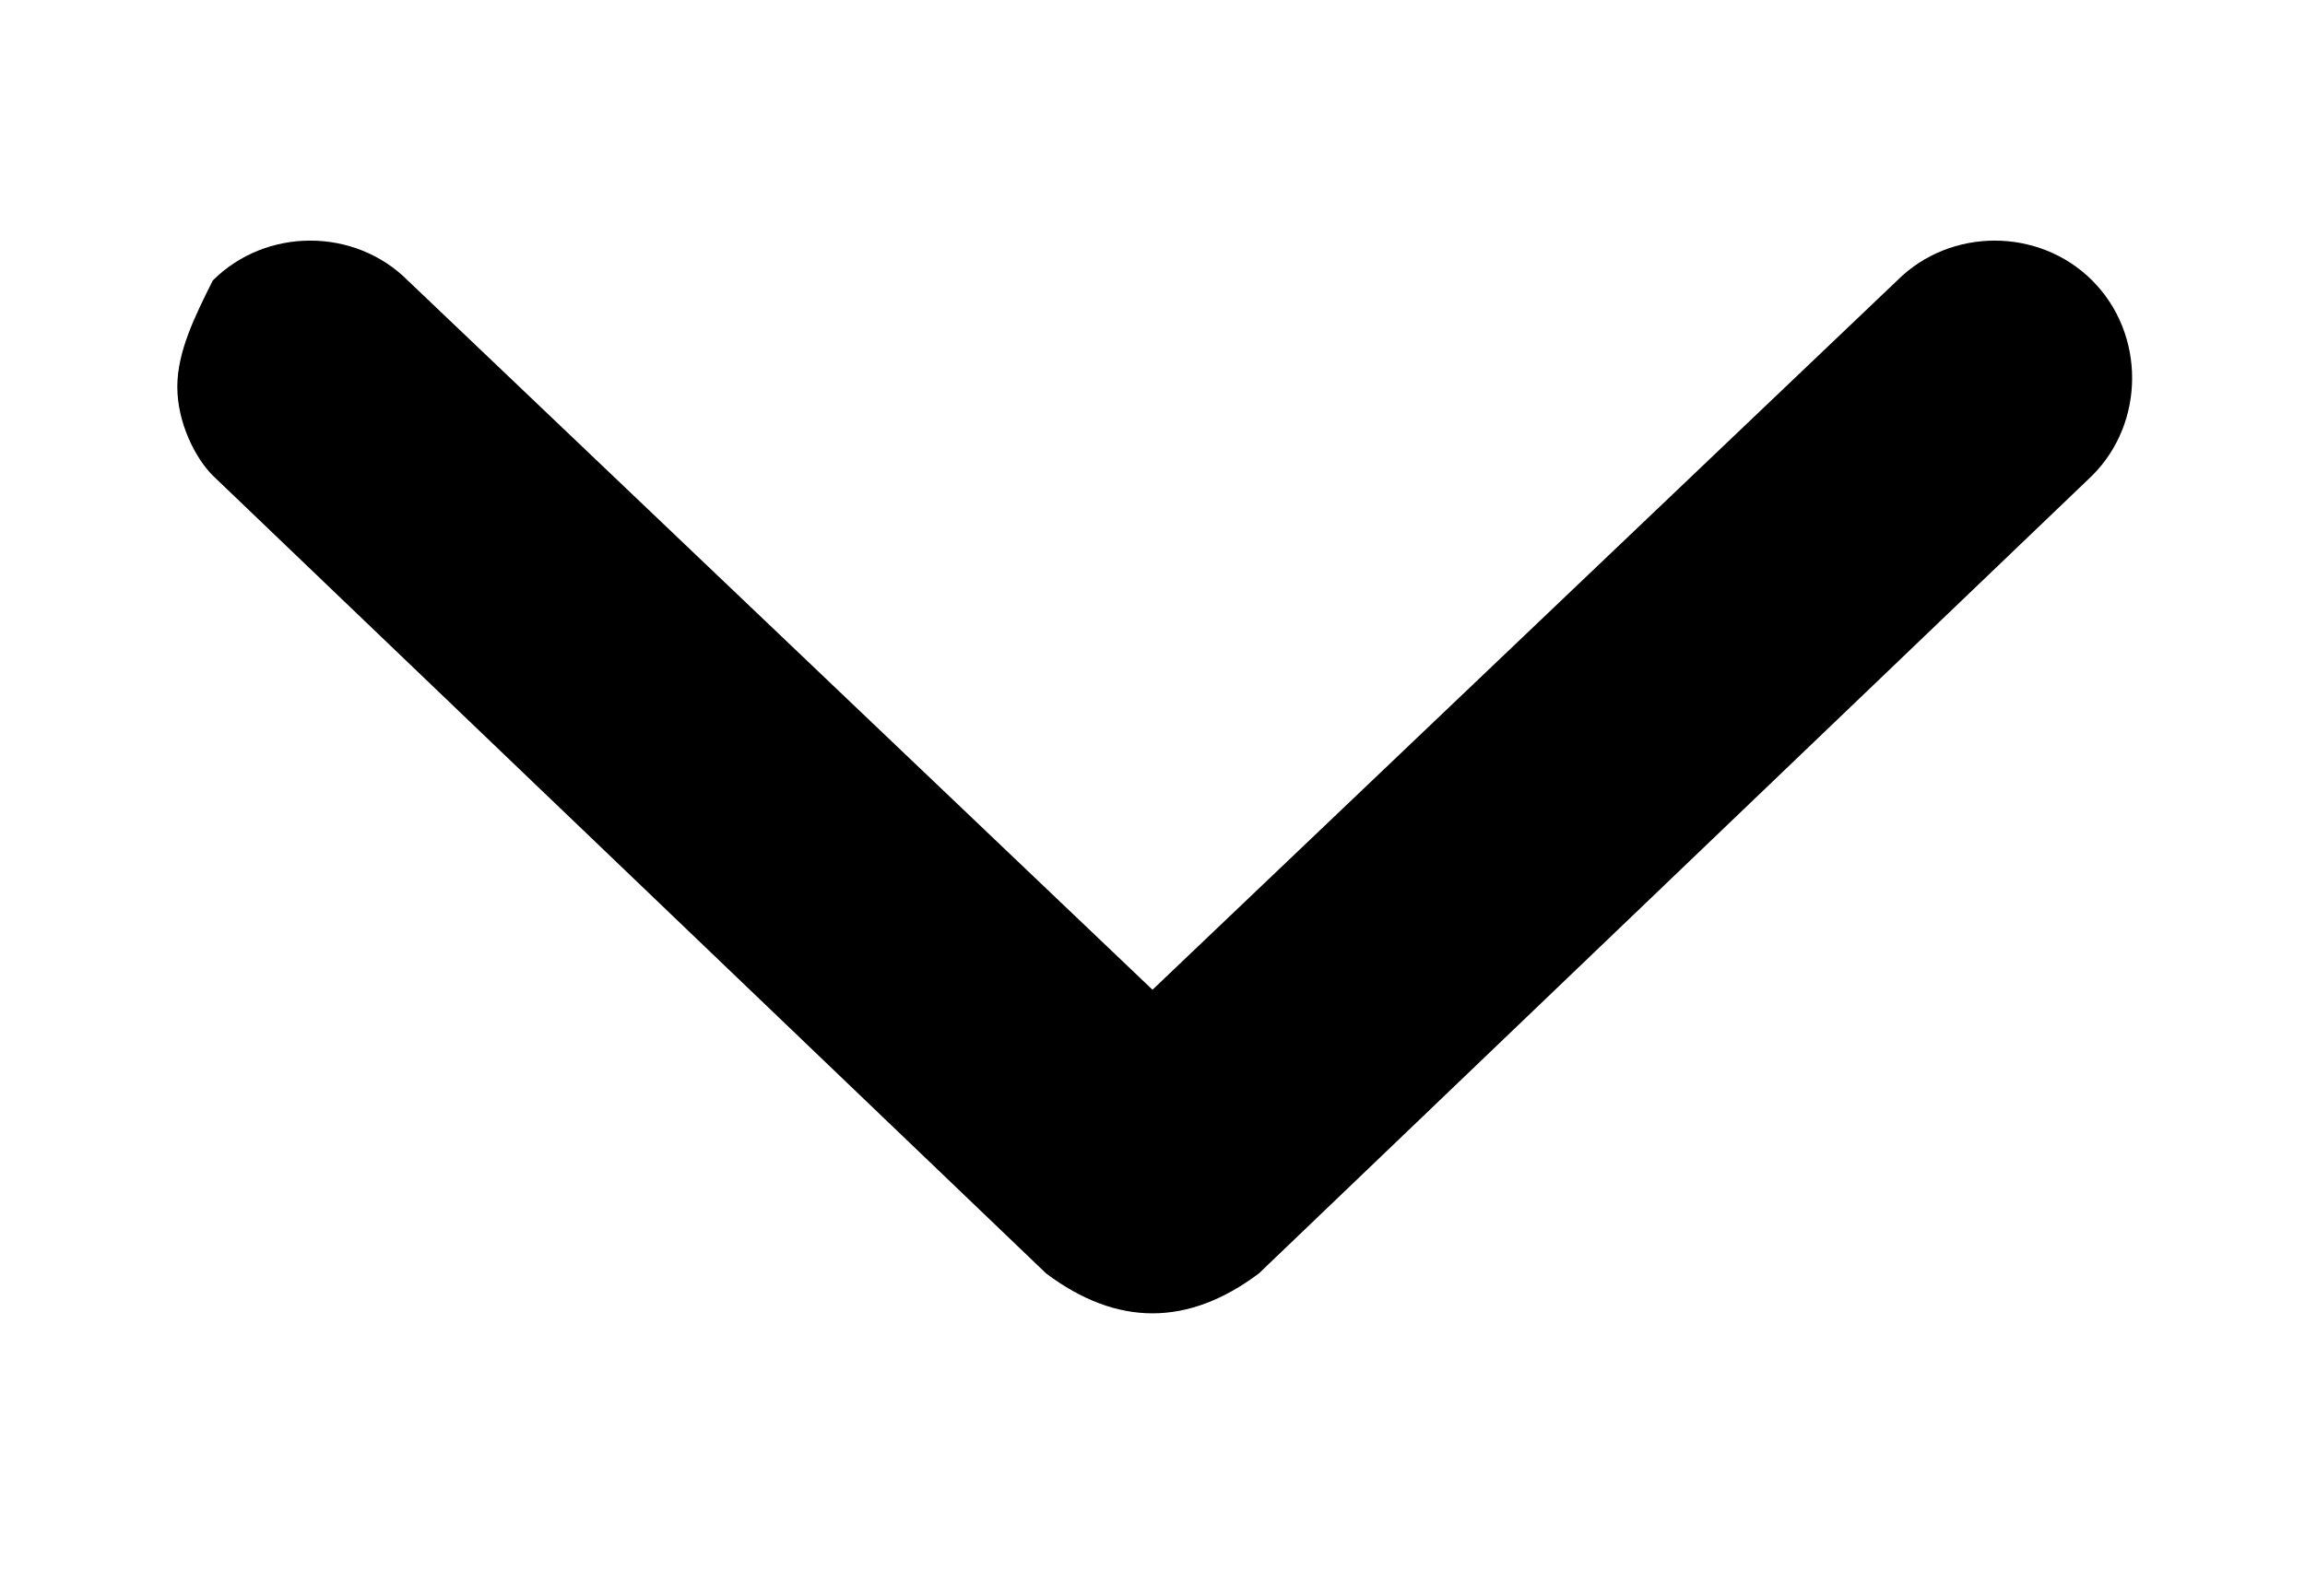
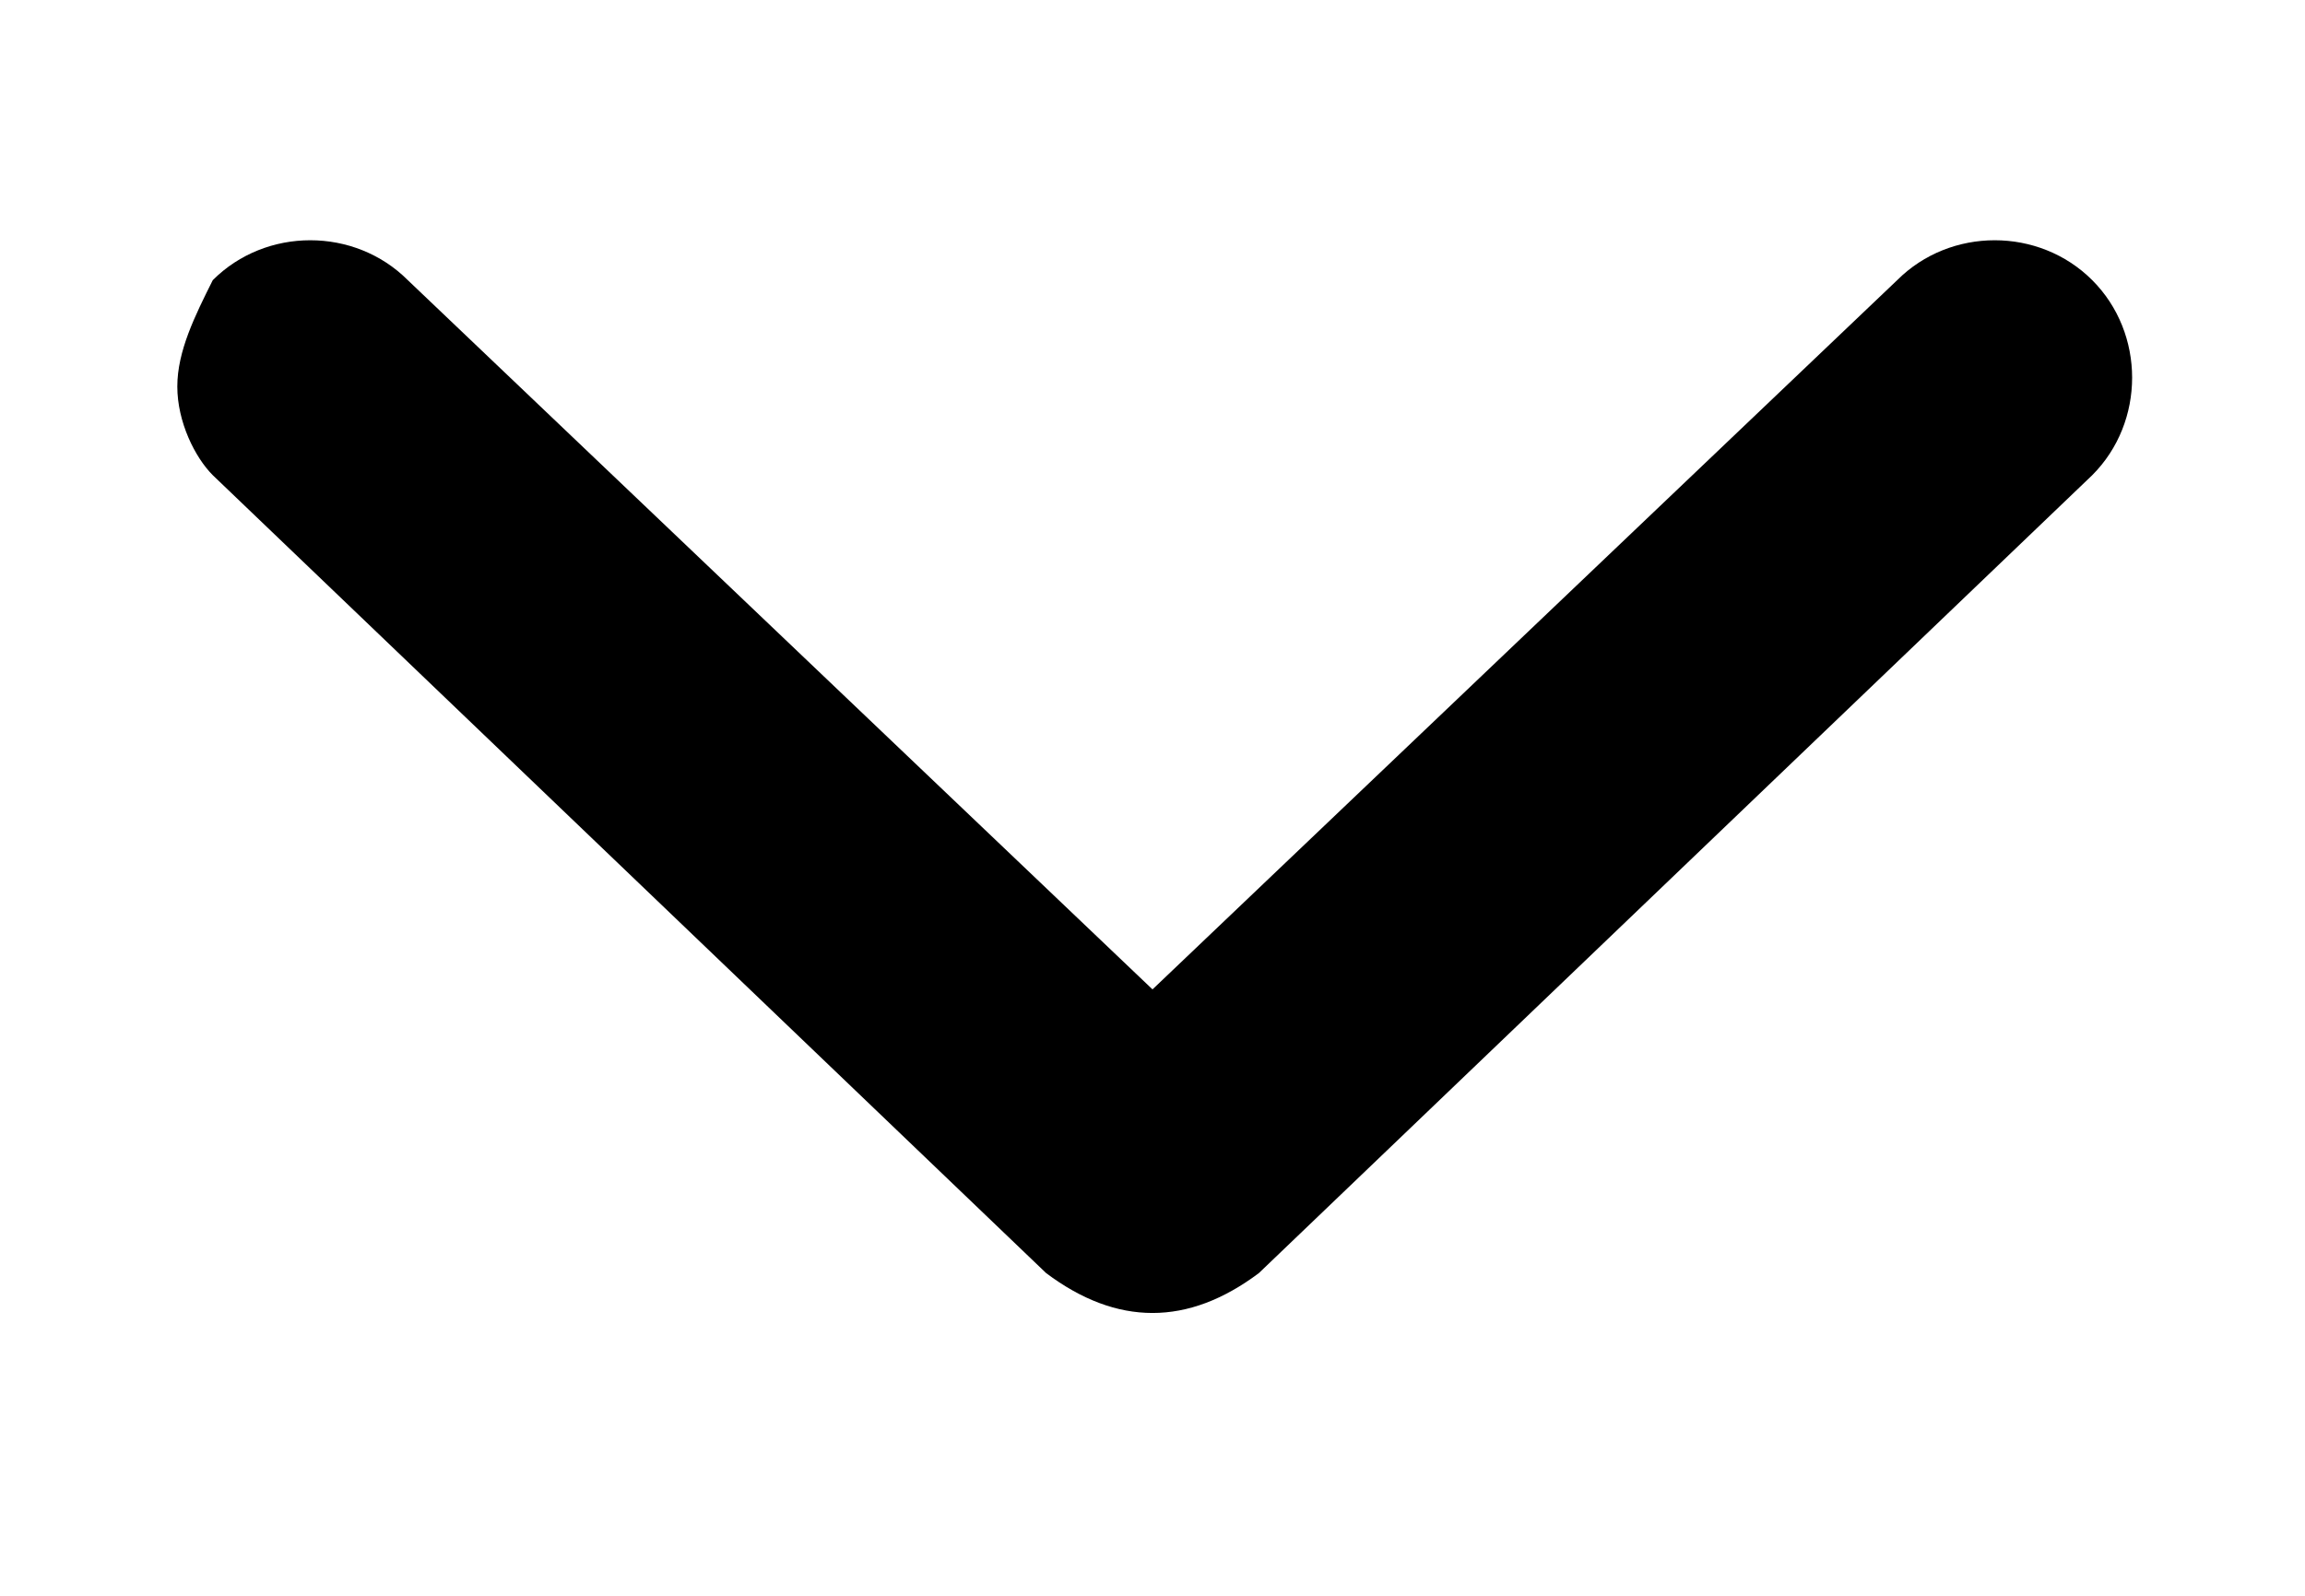
- <svg xmlns="http://www.w3.org/2000/svg" width="13" height="9" viewBox="0 0 13 9" fill="none">
-   <path d="M7.1 7.182L11.8 2.682C12.1 2.382 12.1 1.882 11.8 1.582C11.5 1.282 11 1.282 10.7 1.582L6.5 5.582L2.3 1.582C2 1.282 1.5 1.282 1.2 1.582C1.1 1.782 1 1.982 1 2.182C1 2.382 1.1 2.582 1.2 2.682L5.9 7.182C6.3 7.482 6.7 7.482 7.1 7.182Z" fill="black" />
+ <svg xmlns="http://www.w3.org/2000/svg" width="13" height="9" fill="none">
+   <path d="m7.1 7.18 4.7-4.5c.3-.3.3-.8 0-1.1-.3-.3-.8-.3-1.1 0l-4.2 4-4.2-4c-.3-.3-.8-.3-1.1 0-.1.2-.2.4-.2.6 0 .2.1.4.2.5l4.7 4.5c.4.3.8.3 1.2 0Z" fill="#000" />
</svg>
